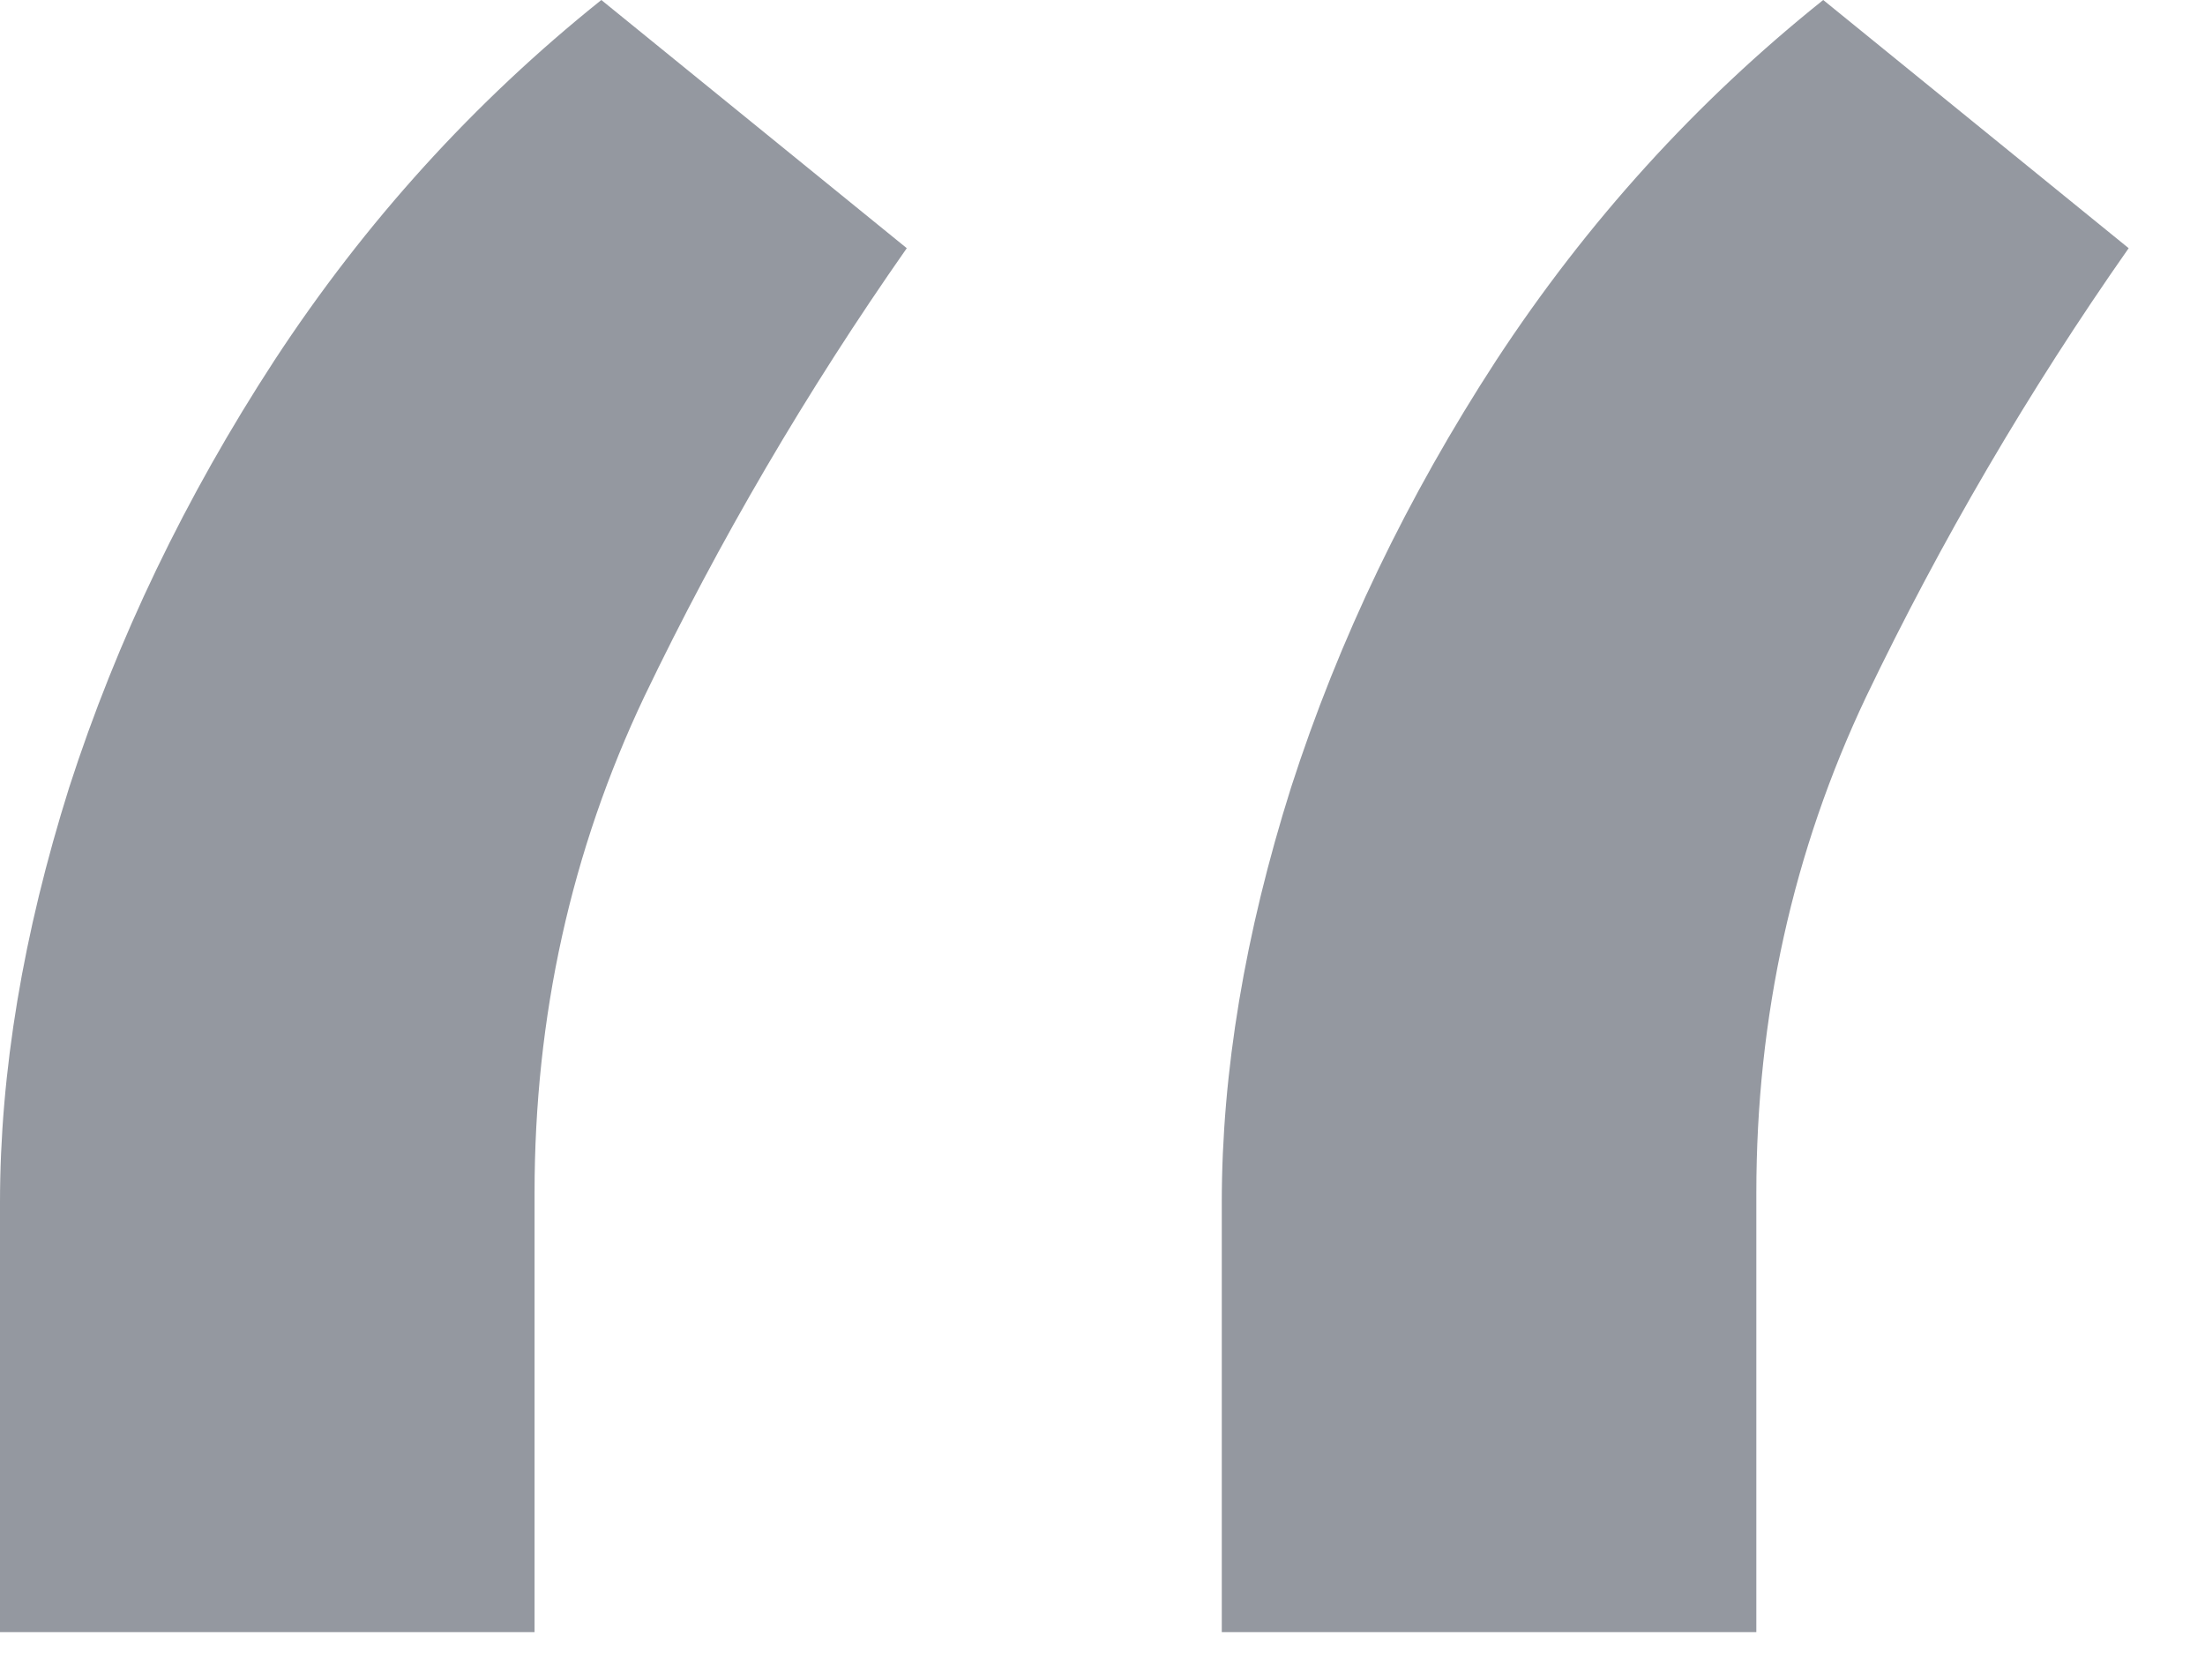
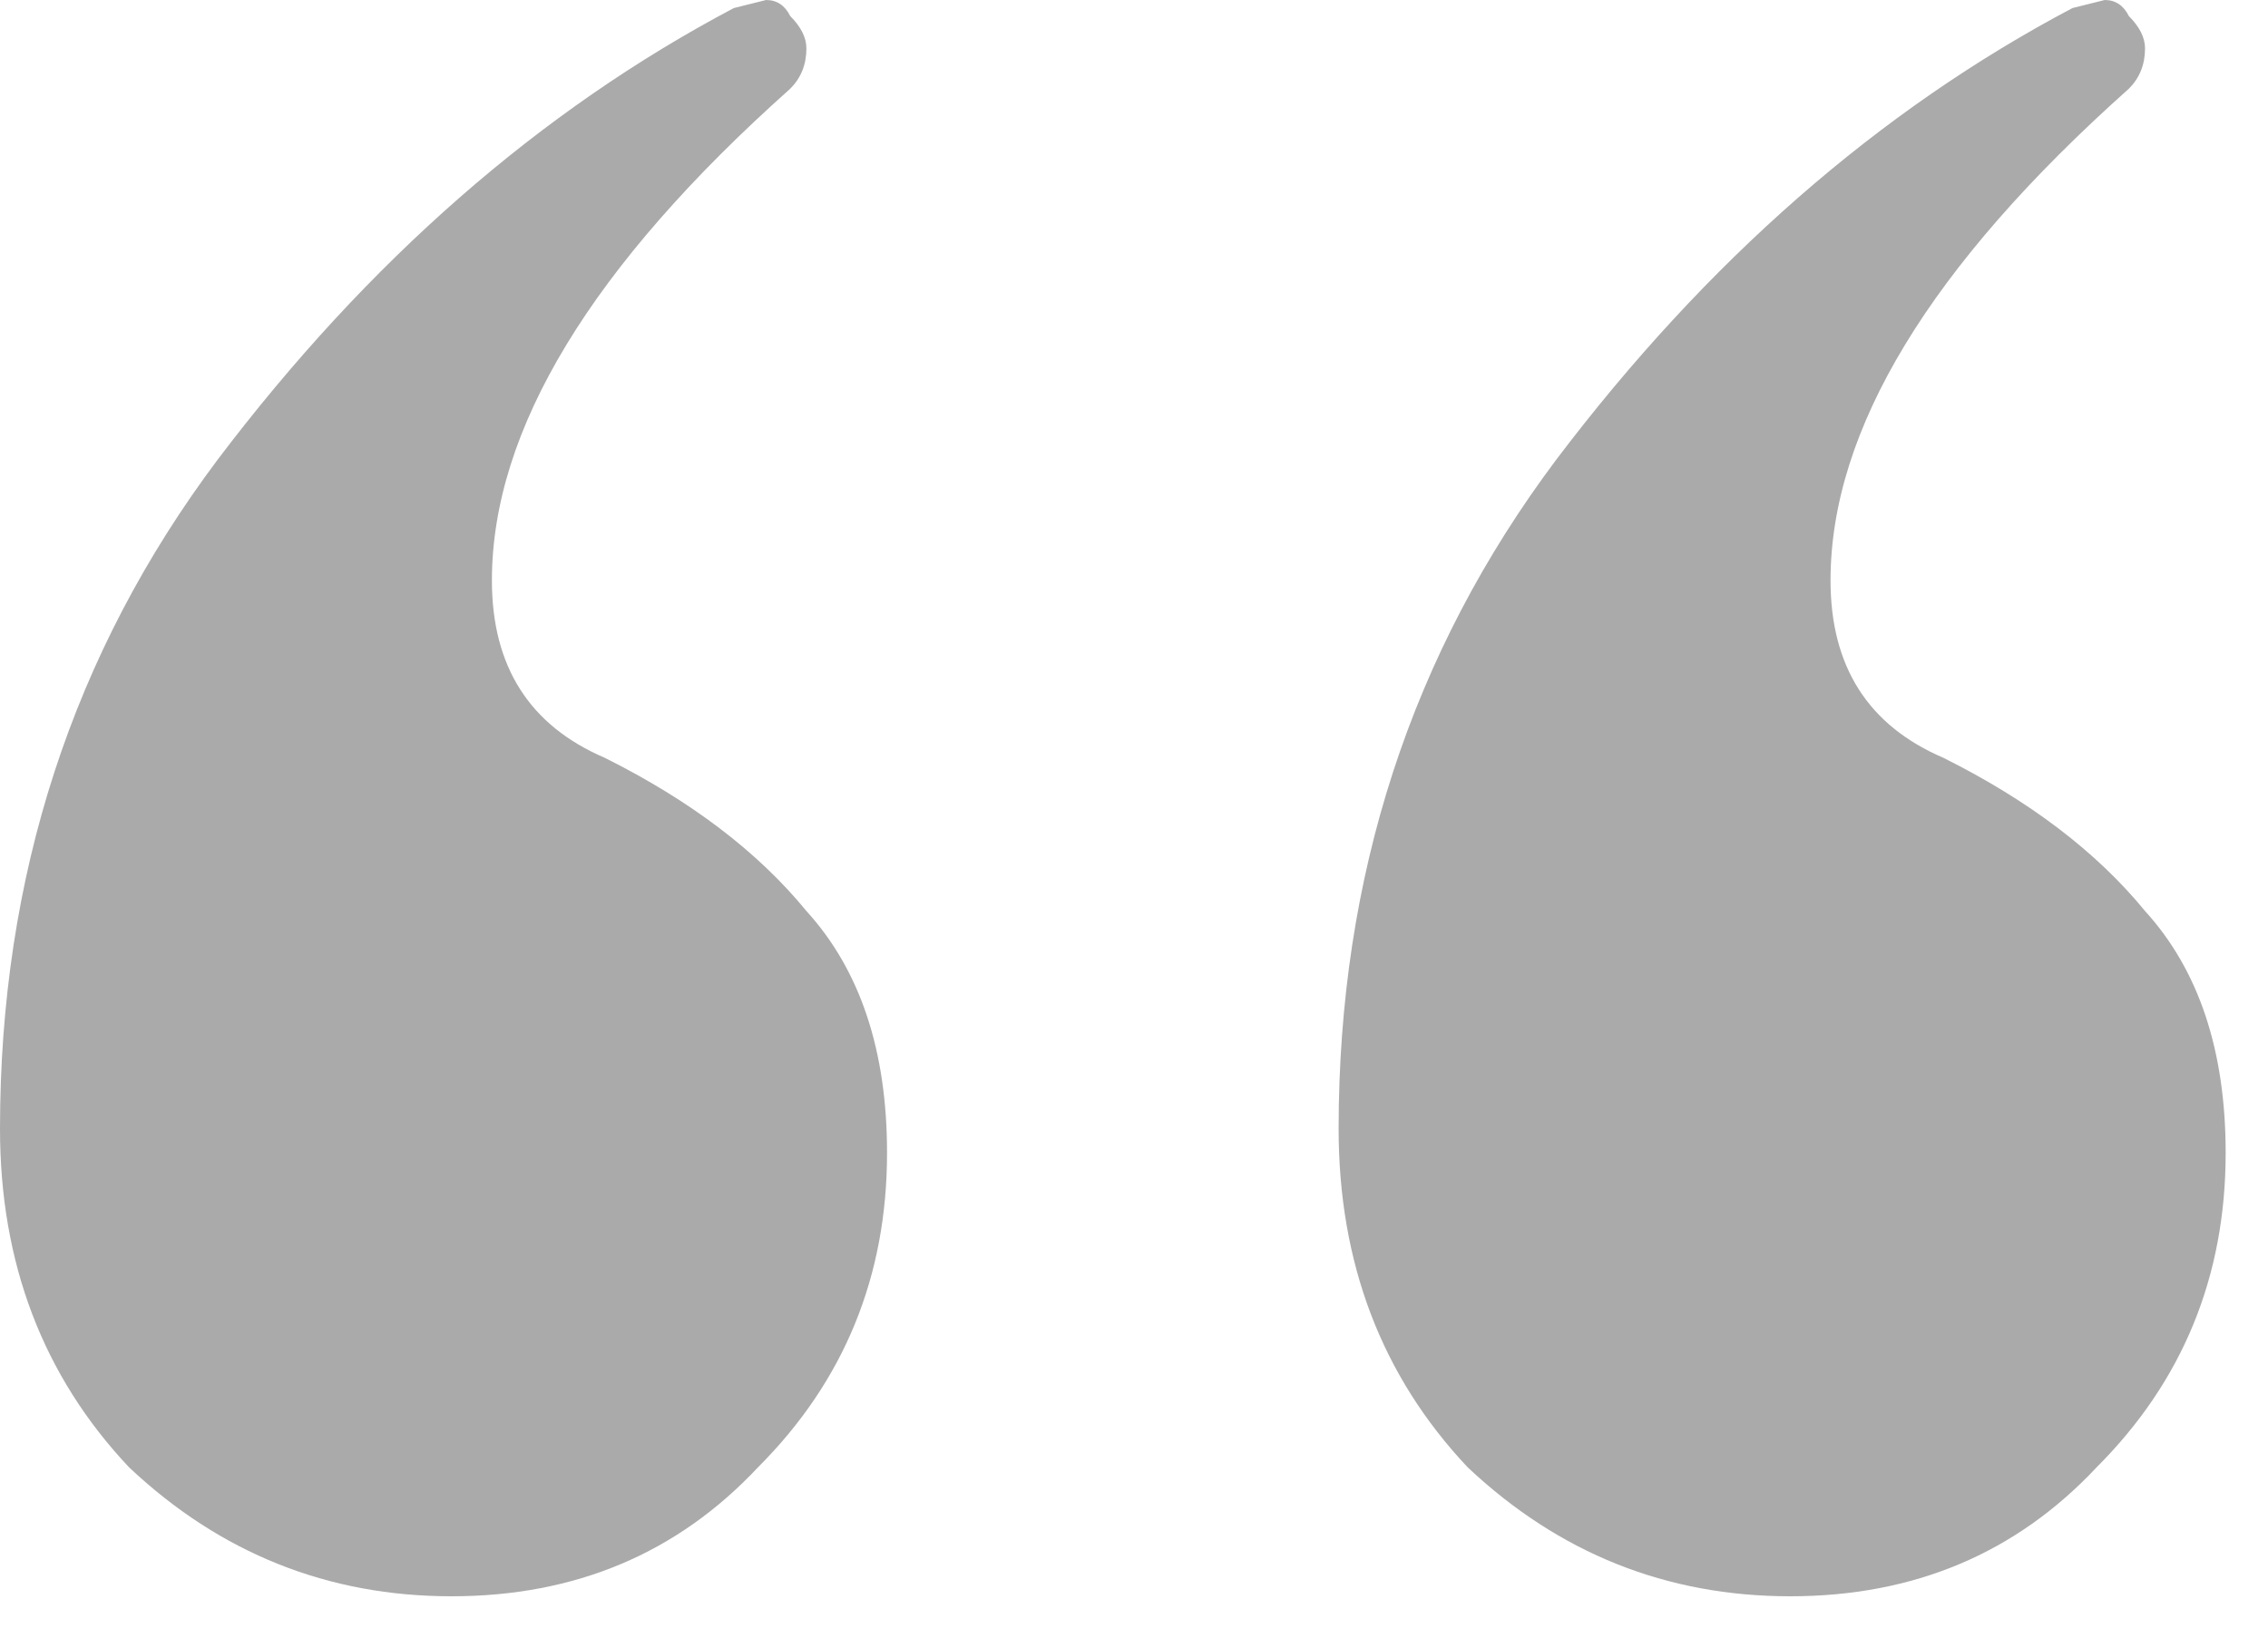
- <svg xmlns="http://www.w3.org/2000/svg" width="21" height="16" viewBox="0 0 21 16" fill="none">
-   <path d="M-2.6226e-06 15.546V11.455C-2.6226e-06 10.212 0.22 8.894 0.659 7.5C1.114 6.091 1.765 4.735 2.614 3.432C3.477 2.114 4.515 0.97 5.727 1.52588e-05L8.636 2.364C7.682 3.727 6.848 5.152 6.136 6.636C5.439 8.106 5.091 9.682 5.091 11.364V15.546H-2.6226e-06ZM11.636 15.546V11.455C11.636 10.212 11.856 8.894 12.296 7.5C12.75 6.091 13.402 4.735 14.25 3.432C15.114 2.114 16.151 0.97 17.364 1.52588e-05L20.273 2.364C19.318 3.727 18.485 5.152 17.773 6.636C17.076 8.106 16.727 9.682 16.727 11.364V15.546H11.636Z" fill="#9498A0" />
+ <svg xmlns="http://www.w3.org/2000/svg" fill="none" viewBox="0 0 18 13">
+   <path fill="#aaa" d="M3.584 12.672c-.981 0-1.835-.341-2.56-1.024-.683-.725-1.024-1.621-1.024-2.688 0-2.005.576-3.776 1.728-5.312 1.195-1.579 2.56-2.773 4.096-3.584l.256-.064q.128 0 .192.128c.085.085.128.171.128.256 0 .128-.043.235-.128.32-1.579 1.408-2.368 2.709-2.368 3.904 0 .683.299 1.152.896 1.408.683.341 1.216.747 1.6 1.216.427.469.64 1.109.64 1.92 0 .981-.341 1.813-1.024 2.496-.64.683-1.451 1.024-2.432 1.024m10.624 0c-.981 0-1.835-.341-2.56-1.024-.683-.725-1.024-1.621-1.024-2.688 0-2.005.576-3.776 1.728-5.312 1.195-1.579 2.56-2.773 4.096-3.584l.256-.064q.128 0 .192.128c.085.085.128.171.128.256 0 .128-.043.235-.128.32-1.579 1.408-2.368 2.709-2.368 3.904 0 .683.299 1.152.896 1.408.683.341 1.216.747 1.6 1.216.427.469.64 1.109.64 1.92 0 .981-.341 1.813-1.024 2.496-.64.683-1.451 1.024-2.432 1.024" />
</svg>
